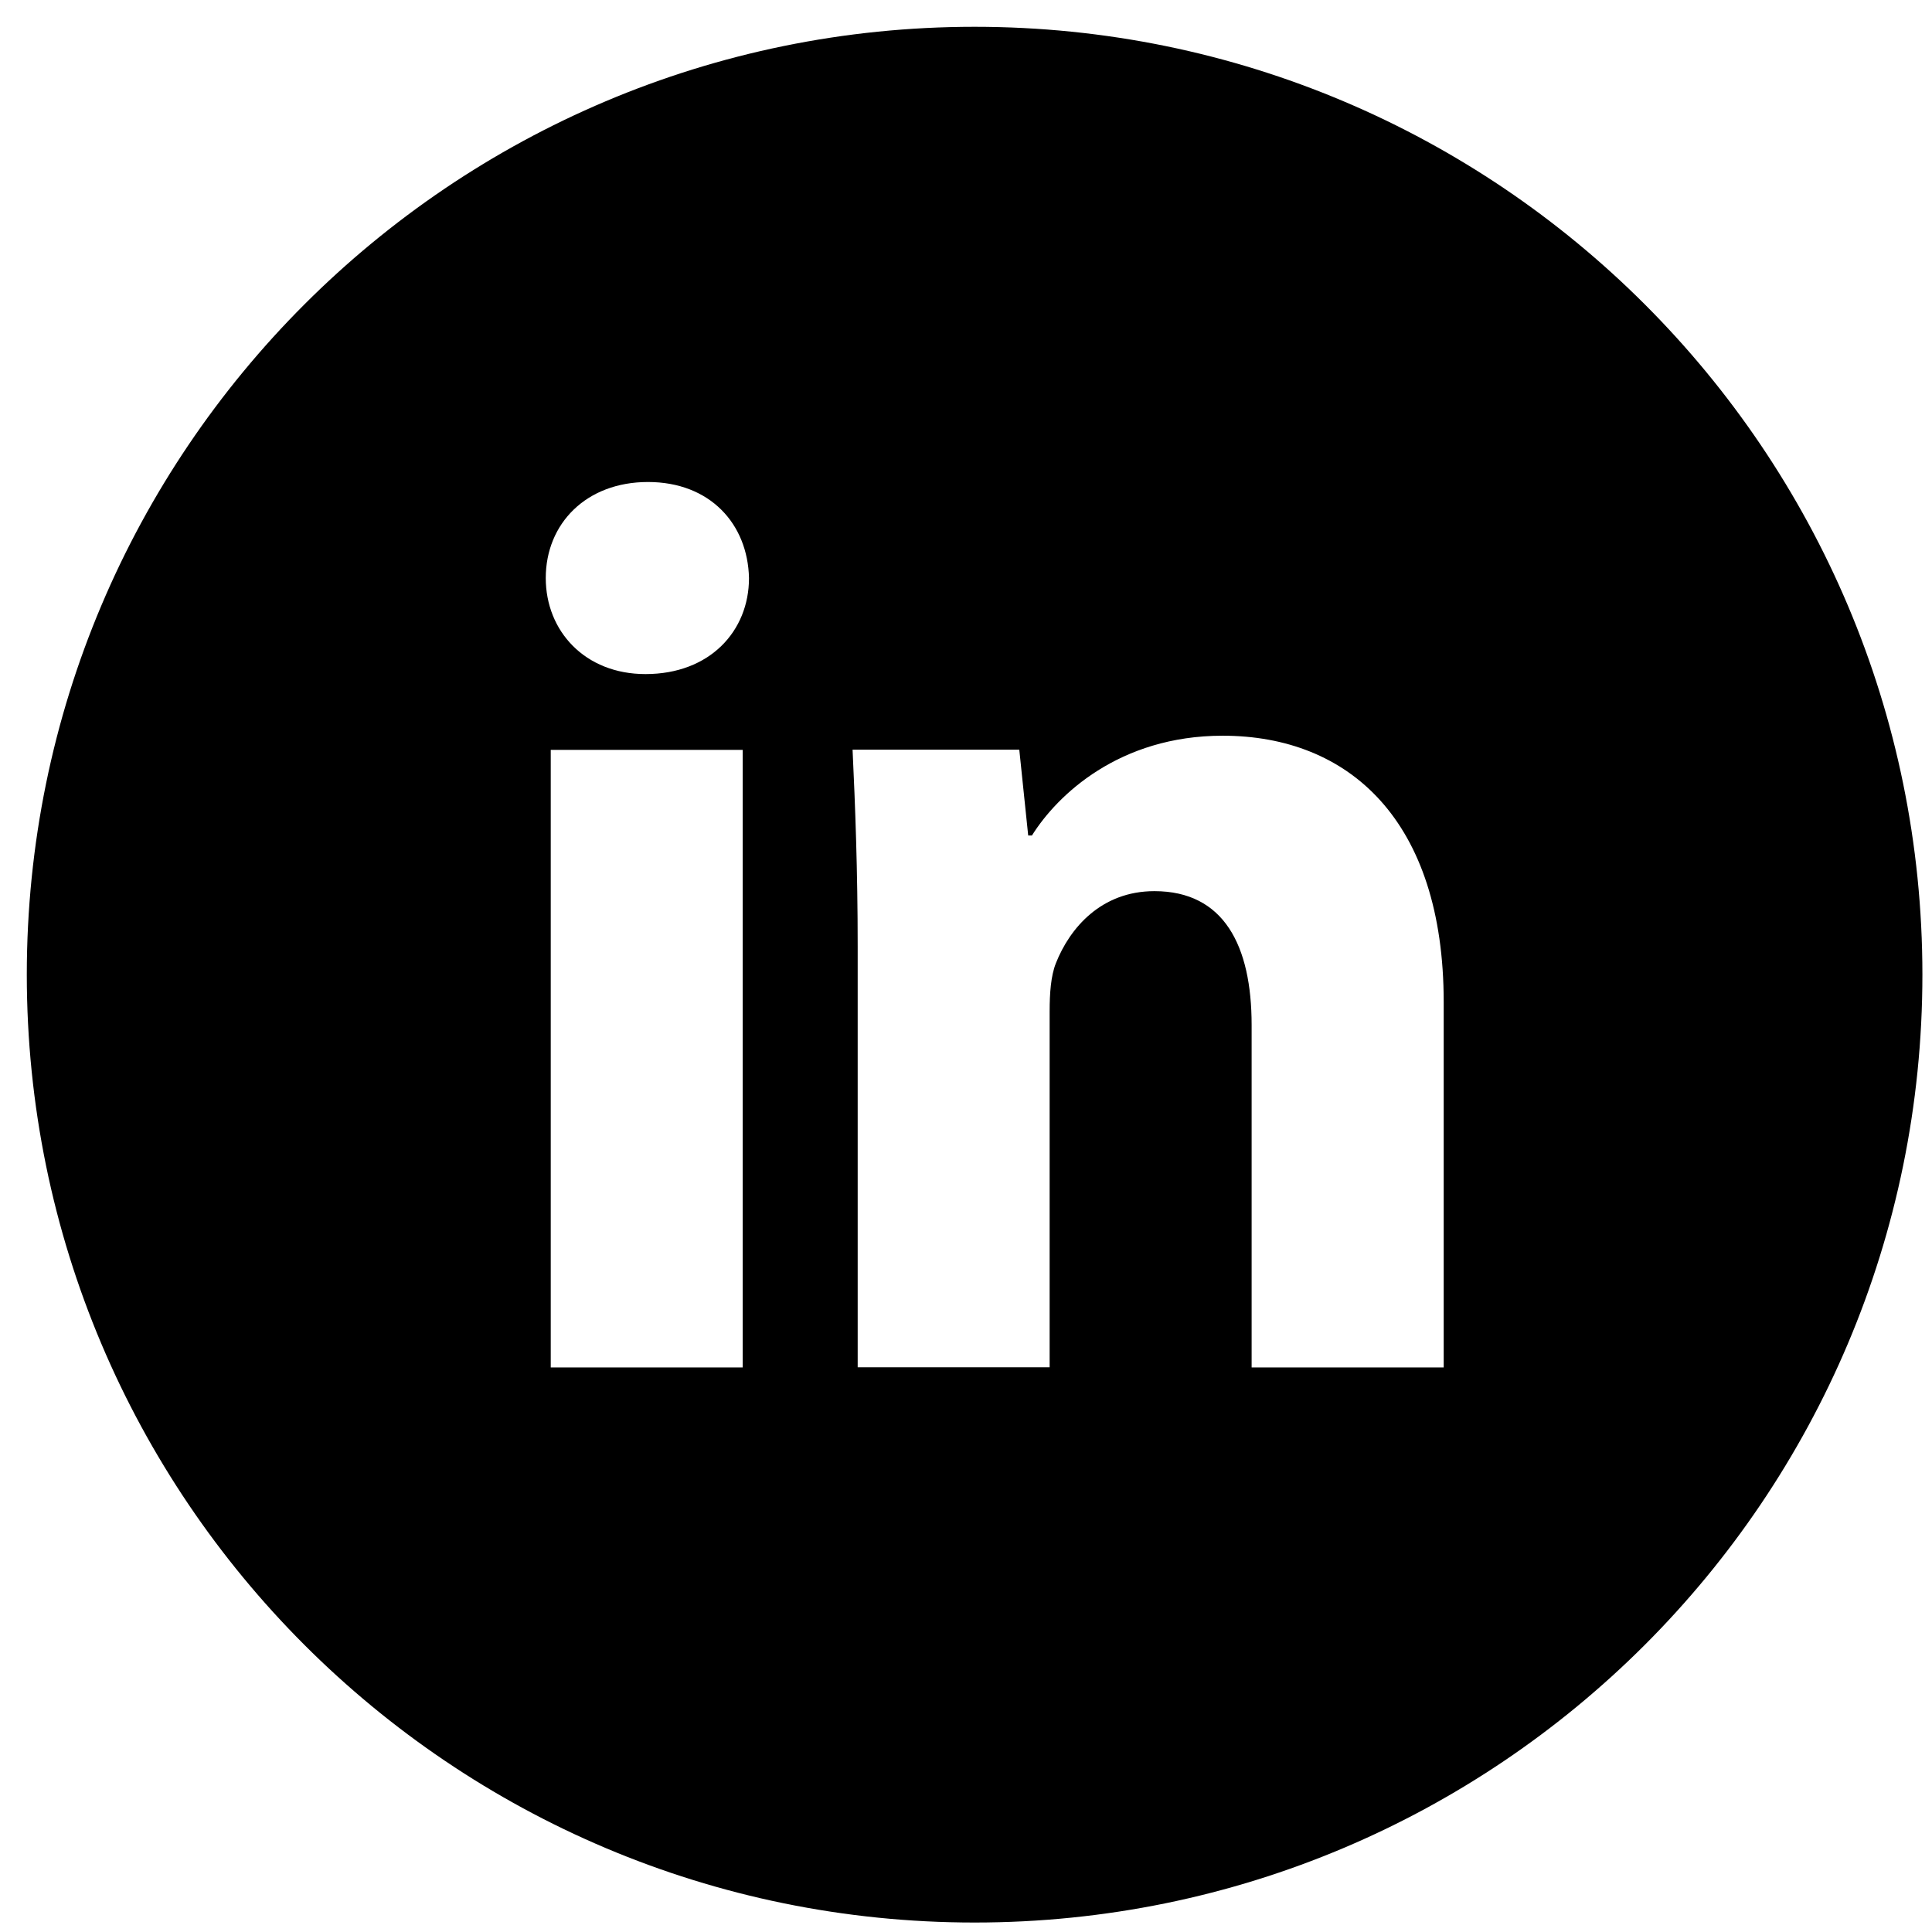
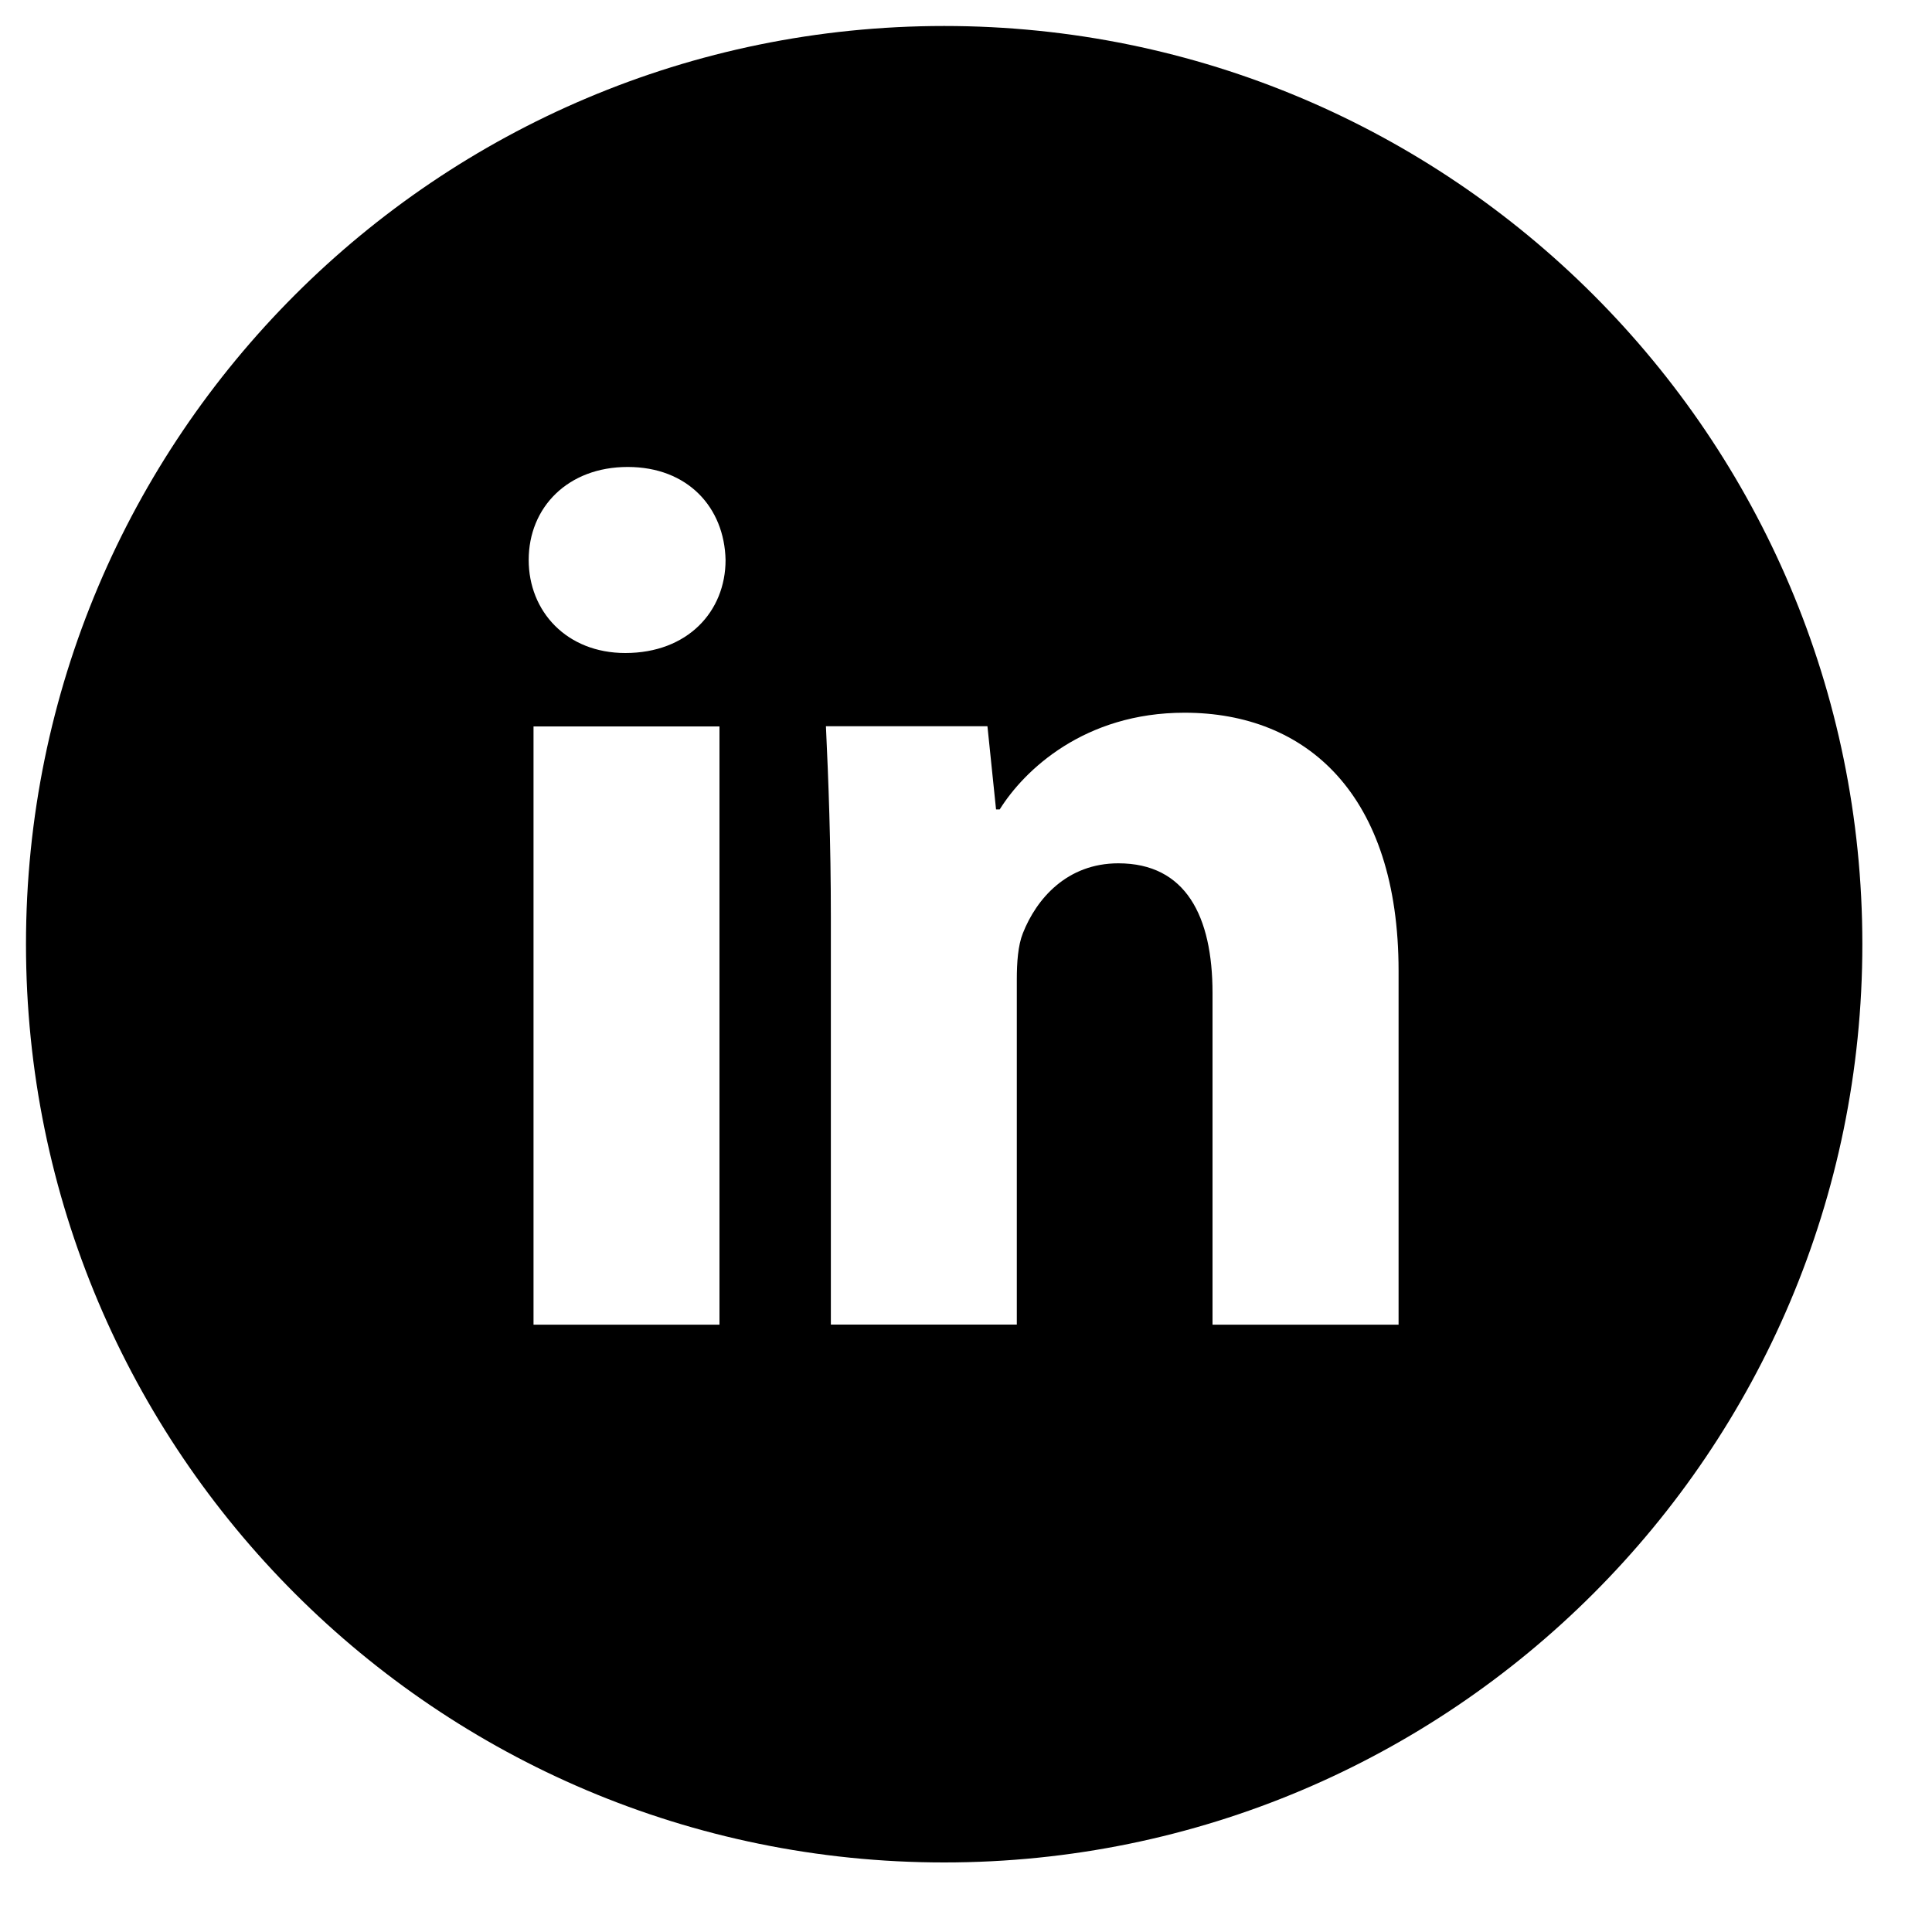
- <svg xmlns="http://www.w3.org/2000/svg" width="31px" height="31px" viewBox="0 0 31 31" version="1.1">
+ <svg xmlns="http://www.w3.org/2000/svg" width="20px" height="20px" viewBox="0 0 20 20" version="1.1">
  <defs />
  <g id="Page-1" stroke="none" stroke-width="1" fill="none" fill-rule="evenodd">
-     <g id="Artboard-1" transform="translate(-78, -165)">
-       <g id="linkedin2" transform="translate(78, 165)">
-         <rect id="Rectangle-path" x="0" y="0" width="32" height="32" />
-         <path d="M15.638,0.43 C7.238,0.43 0.43,7.24 0.43,15.638 C0.43,24.038 7.238,30.848 15.638,30.848 C24.038,30.848 30.846,24.038 30.846,15.638 C30.846,7.238 24.038,0.43 15.638,0.43 L15.638,0.43 Z M11.917,21.941 L8.837,21.941 L8.837,12.032 L11.917,12.032 L11.917,21.941 L11.917,21.941 Z M10.357,10.816 C9.386,10.816 8.757,10.126 8.757,9.275 C8.757,8.403 9.405,7.734 10.397,7.734 C11.39,7.734 11.998,8.403 12.018,9.275 C12.018,10.126 11.39,10.816 10.357,10.816 L10.357,10.816 Z M23.163,21.941 L20.083,21.941 L20.083,16.448 C20.083,15.171 19.638,14.299 18.523,14.299 C17.672,14.299 17.166,14.888 16.942,15.456 C16.861,15.659 16.842,15.942 16.842,16.224 L16.842,21.939 L13.762,21.939 L13.762,15.19 C13.762,13.955 13.722,12.922 13.68,12.029 L16.355,12.029 L16.498,13.406 L16.558,13.406 C16.963,12.758 17.957,11.805 19.619,11.805 C21.646,11.805 23.165,13.163 23.165,16.082 L23.165,21.941 L23.163,21.941 Z" id="Shape" fill="#000000" />
+     <g id="Desktop" transform="translate(-324, -903)">
+       <g id="linkedin2" transform="translate(324, 903)">
+         <rect id="Rectangle-path" x="0" y="0" width="20" height="20" />
+         <path d="M9.774,0.269 C4.524,0.269 0.269,4.525 0.269,9.774 C0.269,15.024 4.524,19.28 9.774,19.28 C15.024,19.28 19.279,15.024 19.279,9.774 C19.279,4.524 15.024,0.269 9.774,0.269 L9.774,0.269 Z M7.448,13.713 L5.523,13.713 L5.523,7.52 L7.448,7.52 L7.448,13.713 L7.448,13.713 Z M6.473,6.76 C5.866,6.76 5.473,6.329 5.473,5.797 C5.473,5.252 5.878,4.834 6.498,4.834 C7.119,4.834 7.499,5.252 7.511,5.797 C7.511,6.329 7.119,6.76 6.473,6.76 L6.473,6.76 Z M14.477,13.713 L12.552,13.713 L12.552,10.28 C12.552,9.482 12.274,8.937 11.577,8.937 C11.045,8.937 10.729,9.305 10.589,9.66 C10.538,9.787 10.526,9.964 10.526,10.14 L10.526,13.712 L8.601,13.712 L8.601,9.494 C8.601,8.722 8.576,8.076 8.55,7.518 L10.222,7.518 L10.311,8.379 L10.349,8.379 C10.602,7.974 11.223,7.378 12.262,7.378 C13.529,7.378 14.478,8.227 14.478,10.051 L14.478,13.713 L14.477,13.713 Z" id="Shape" fill="#000000" />
      </g>
    </g>
  </g>
</svg>
